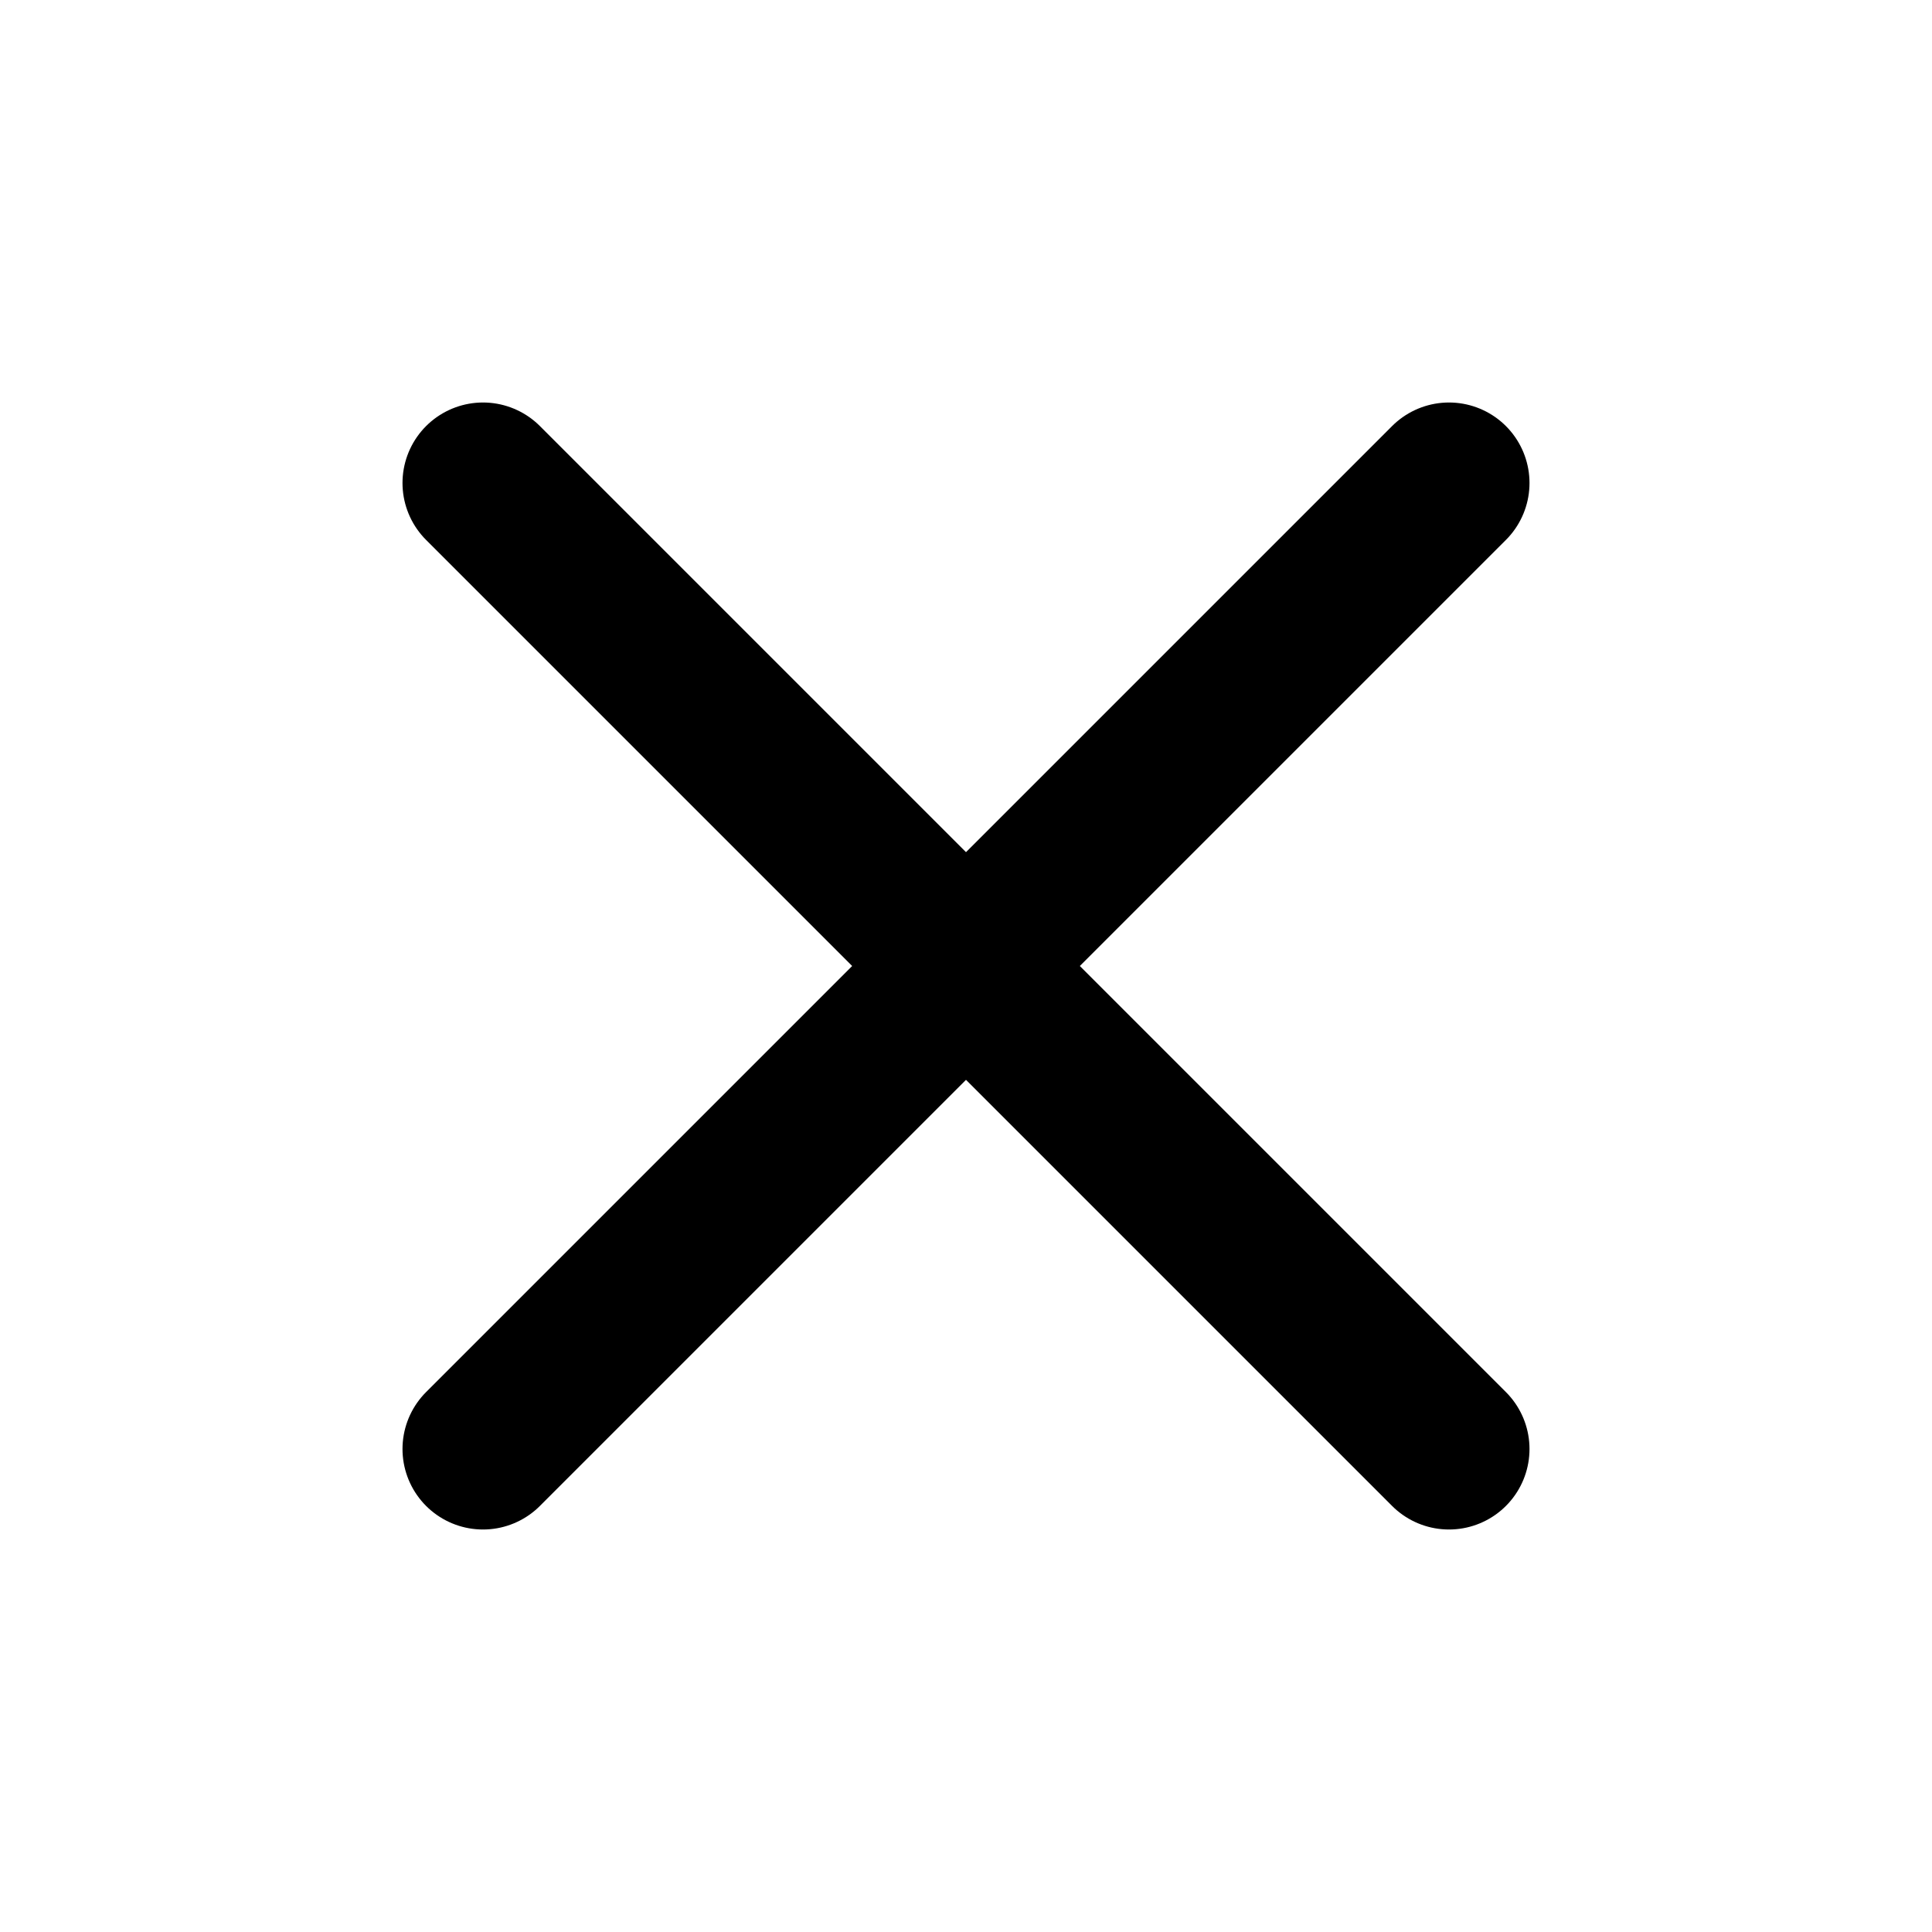
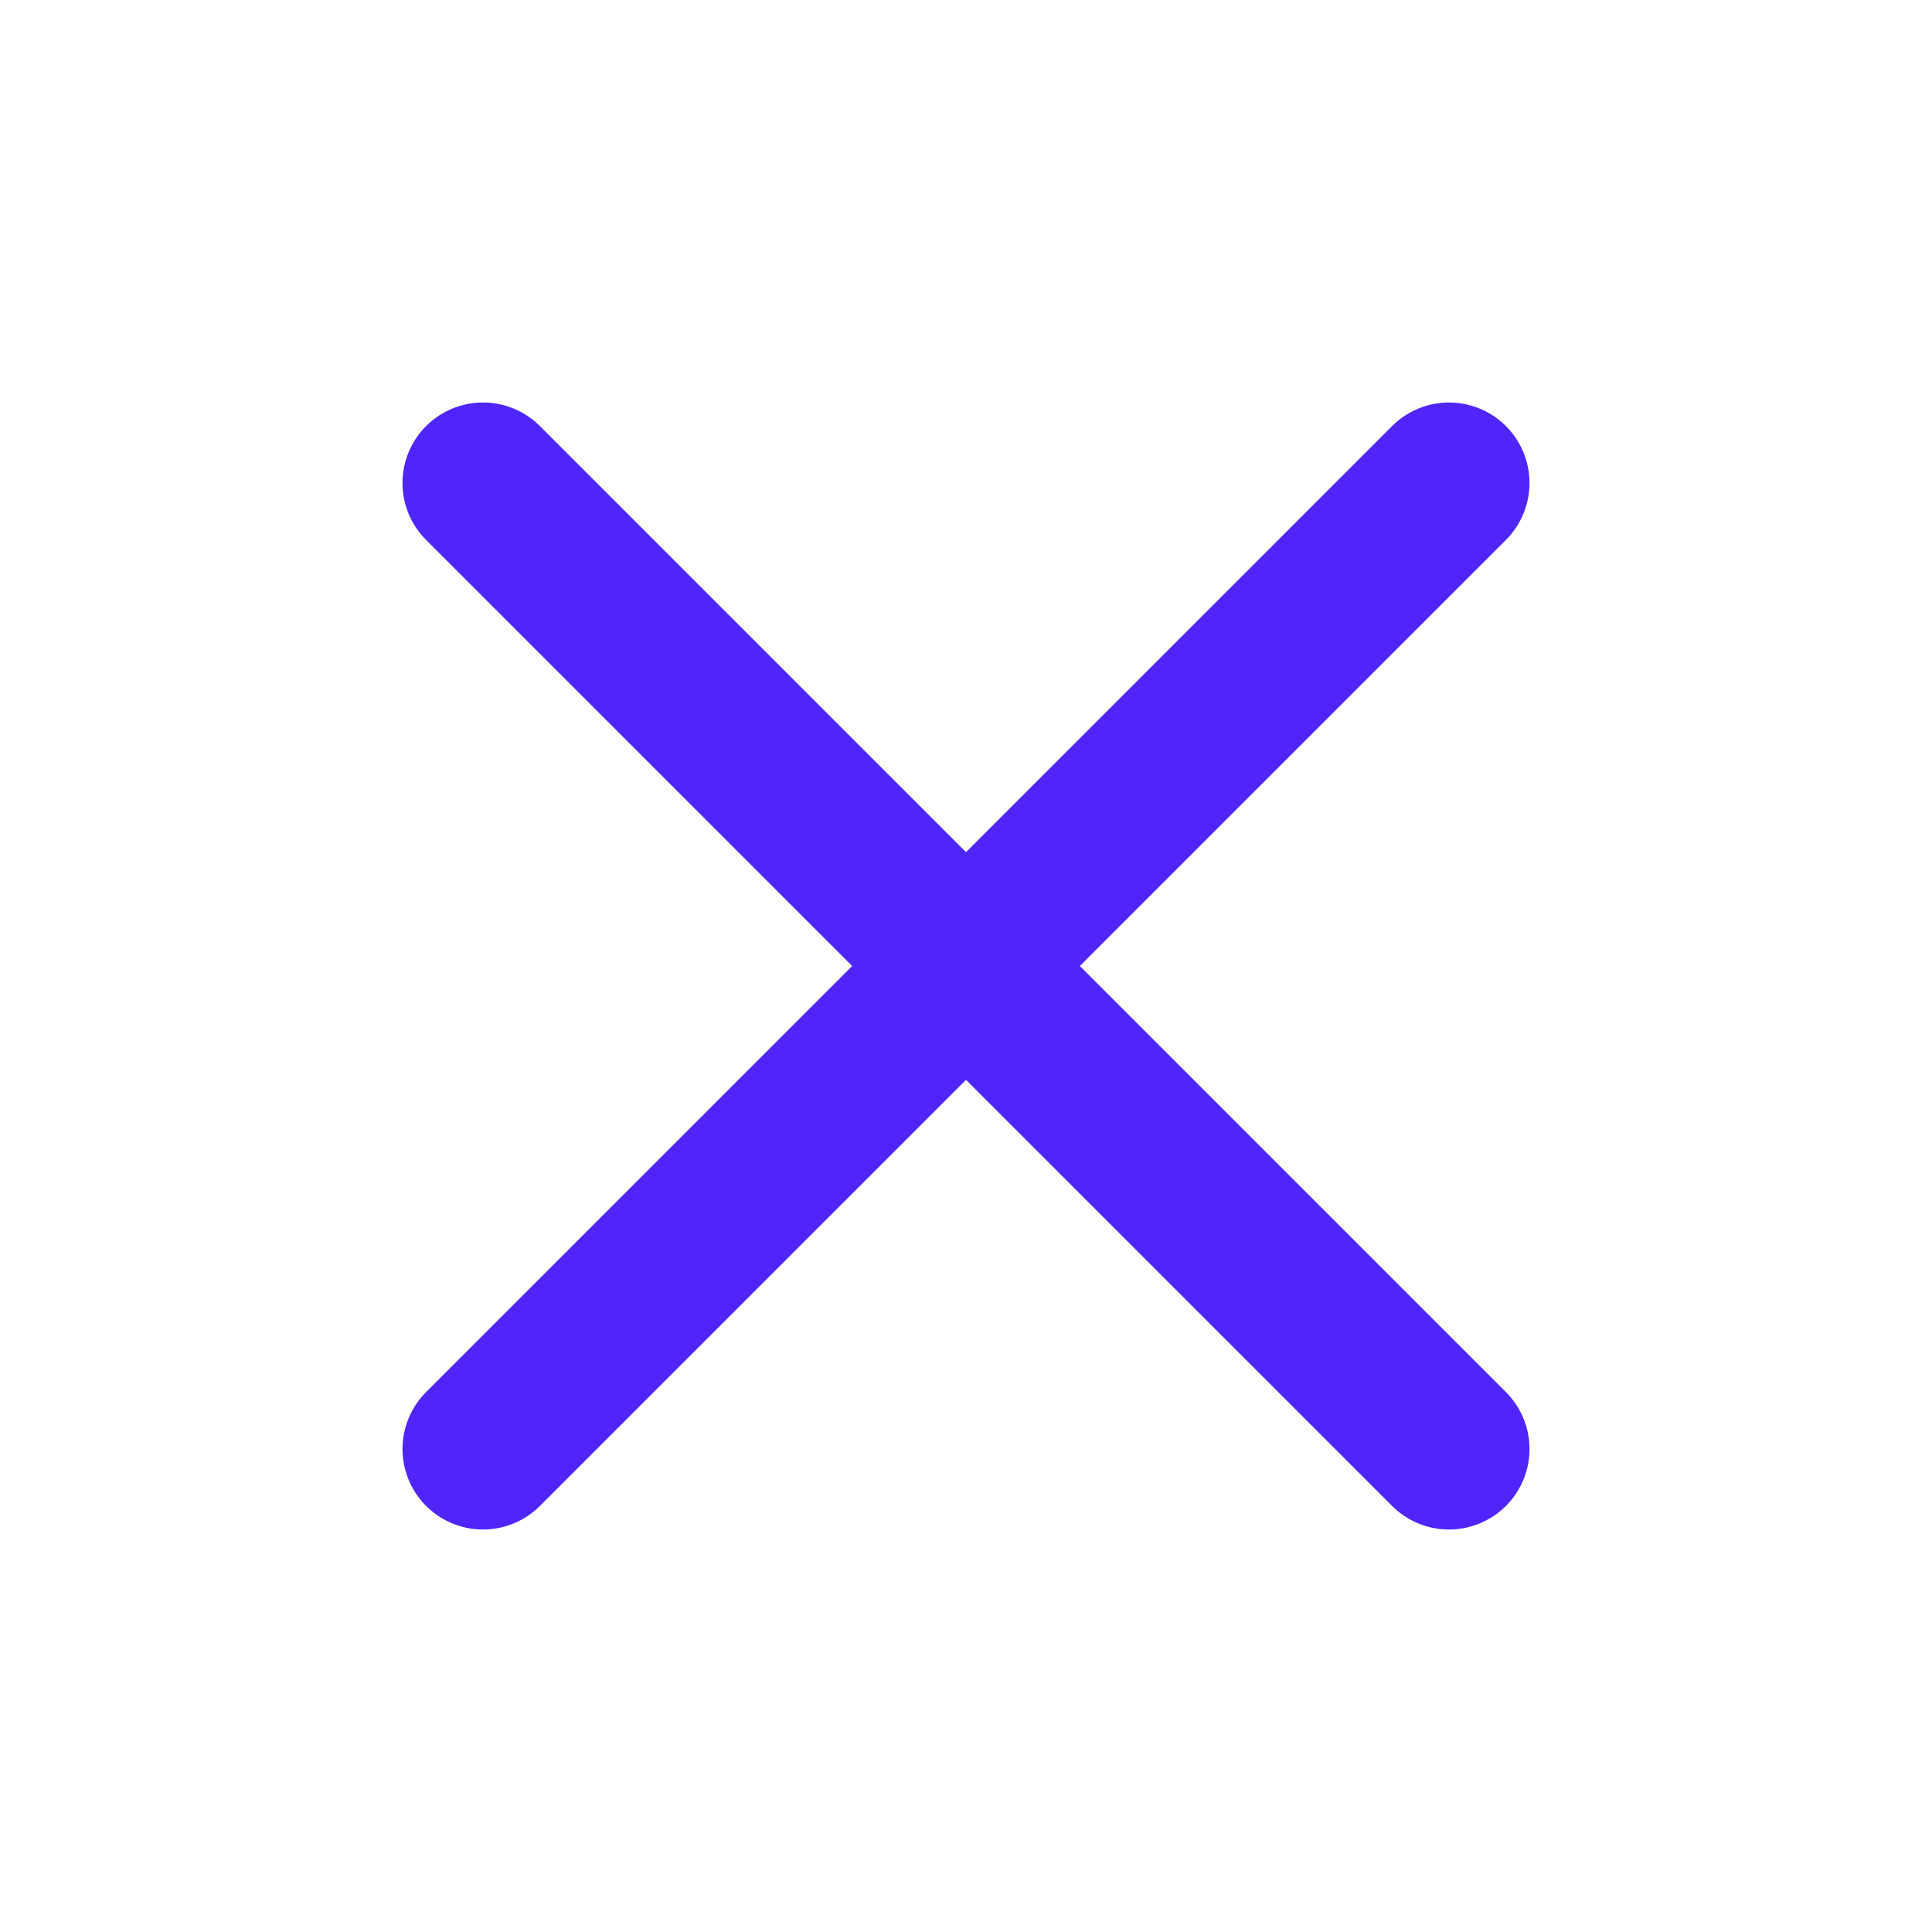
- <svg xmlns="http://www.w3.org/2000/svg" fill="none" viewBox="0 0 24 24" stroke="currentColor">
-   <path stroke-linecap="round" stroke-linejoin="round" stroke-width="2" d="M6 18L18 6M6 6l12 12" />
+ <svg xmlns="http://www.w3.org/2000/svg" fill="none" viewBox="0 0 24 24" stroke="#5025FA">
+   <path stroke-linecap="round" stroke-linejoin="round" stroke-width="2" d="M6 18L18 6M6 6l12 12">
+     </path>
</svg>
